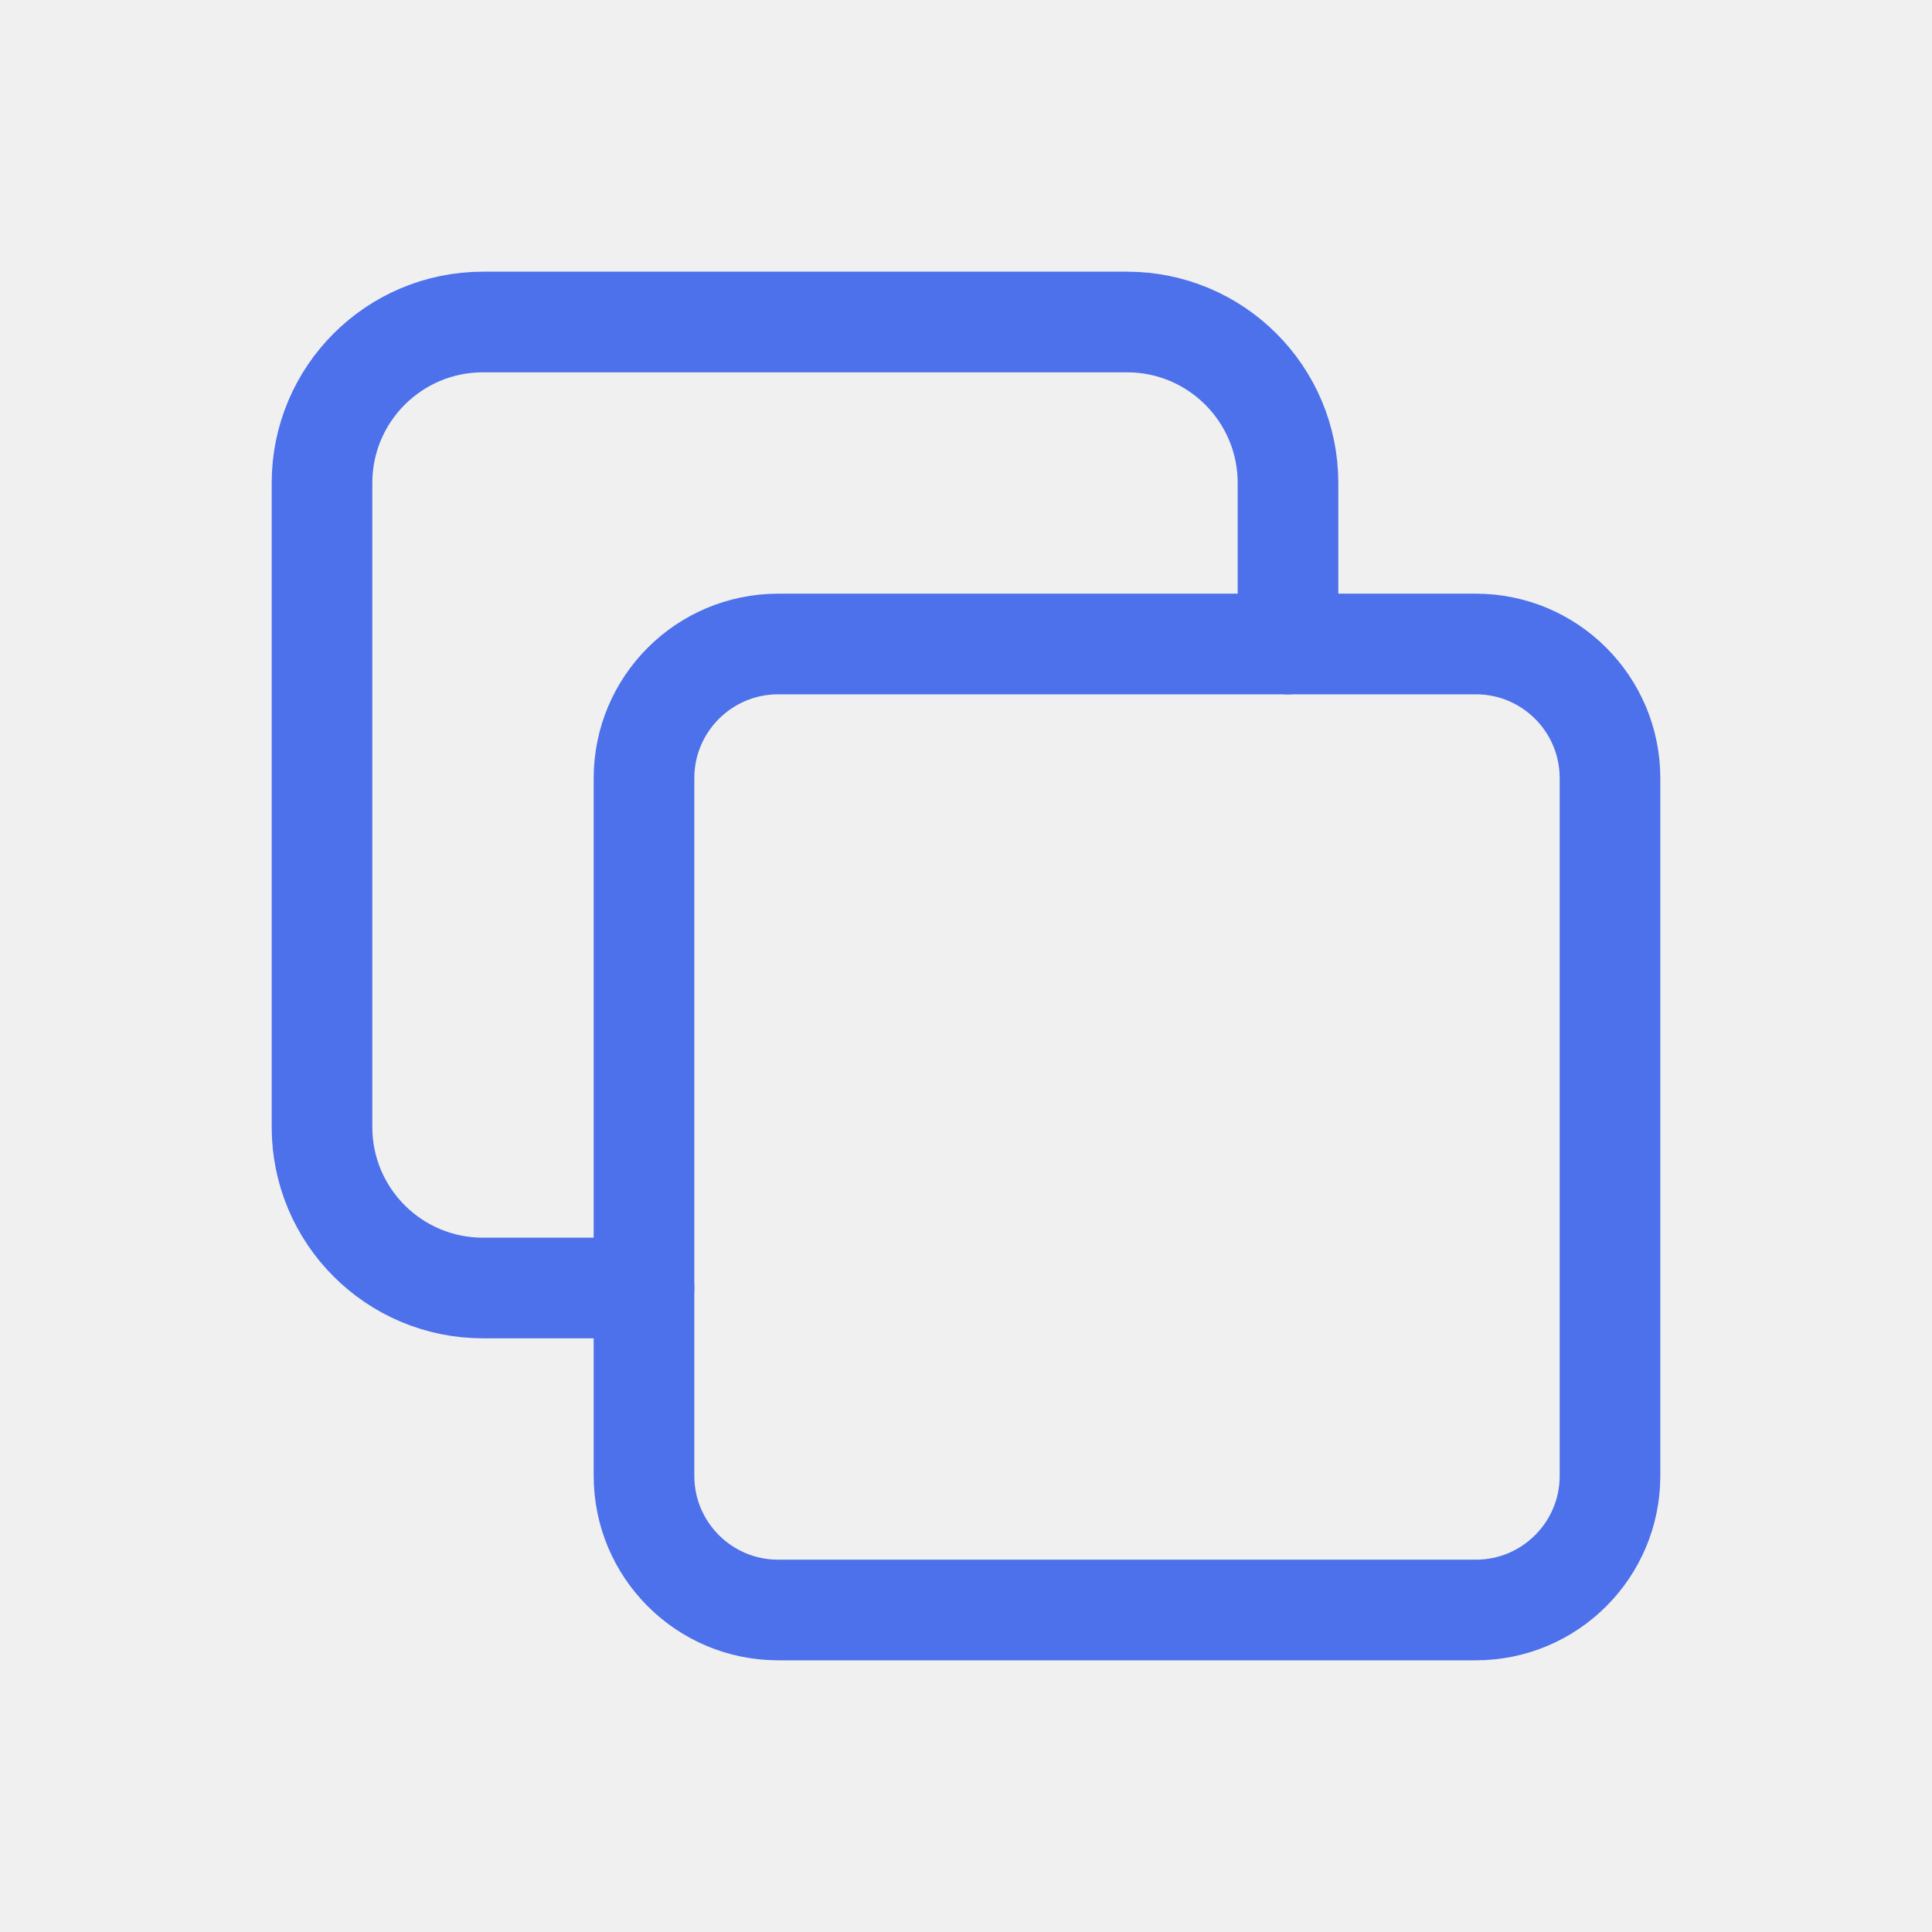
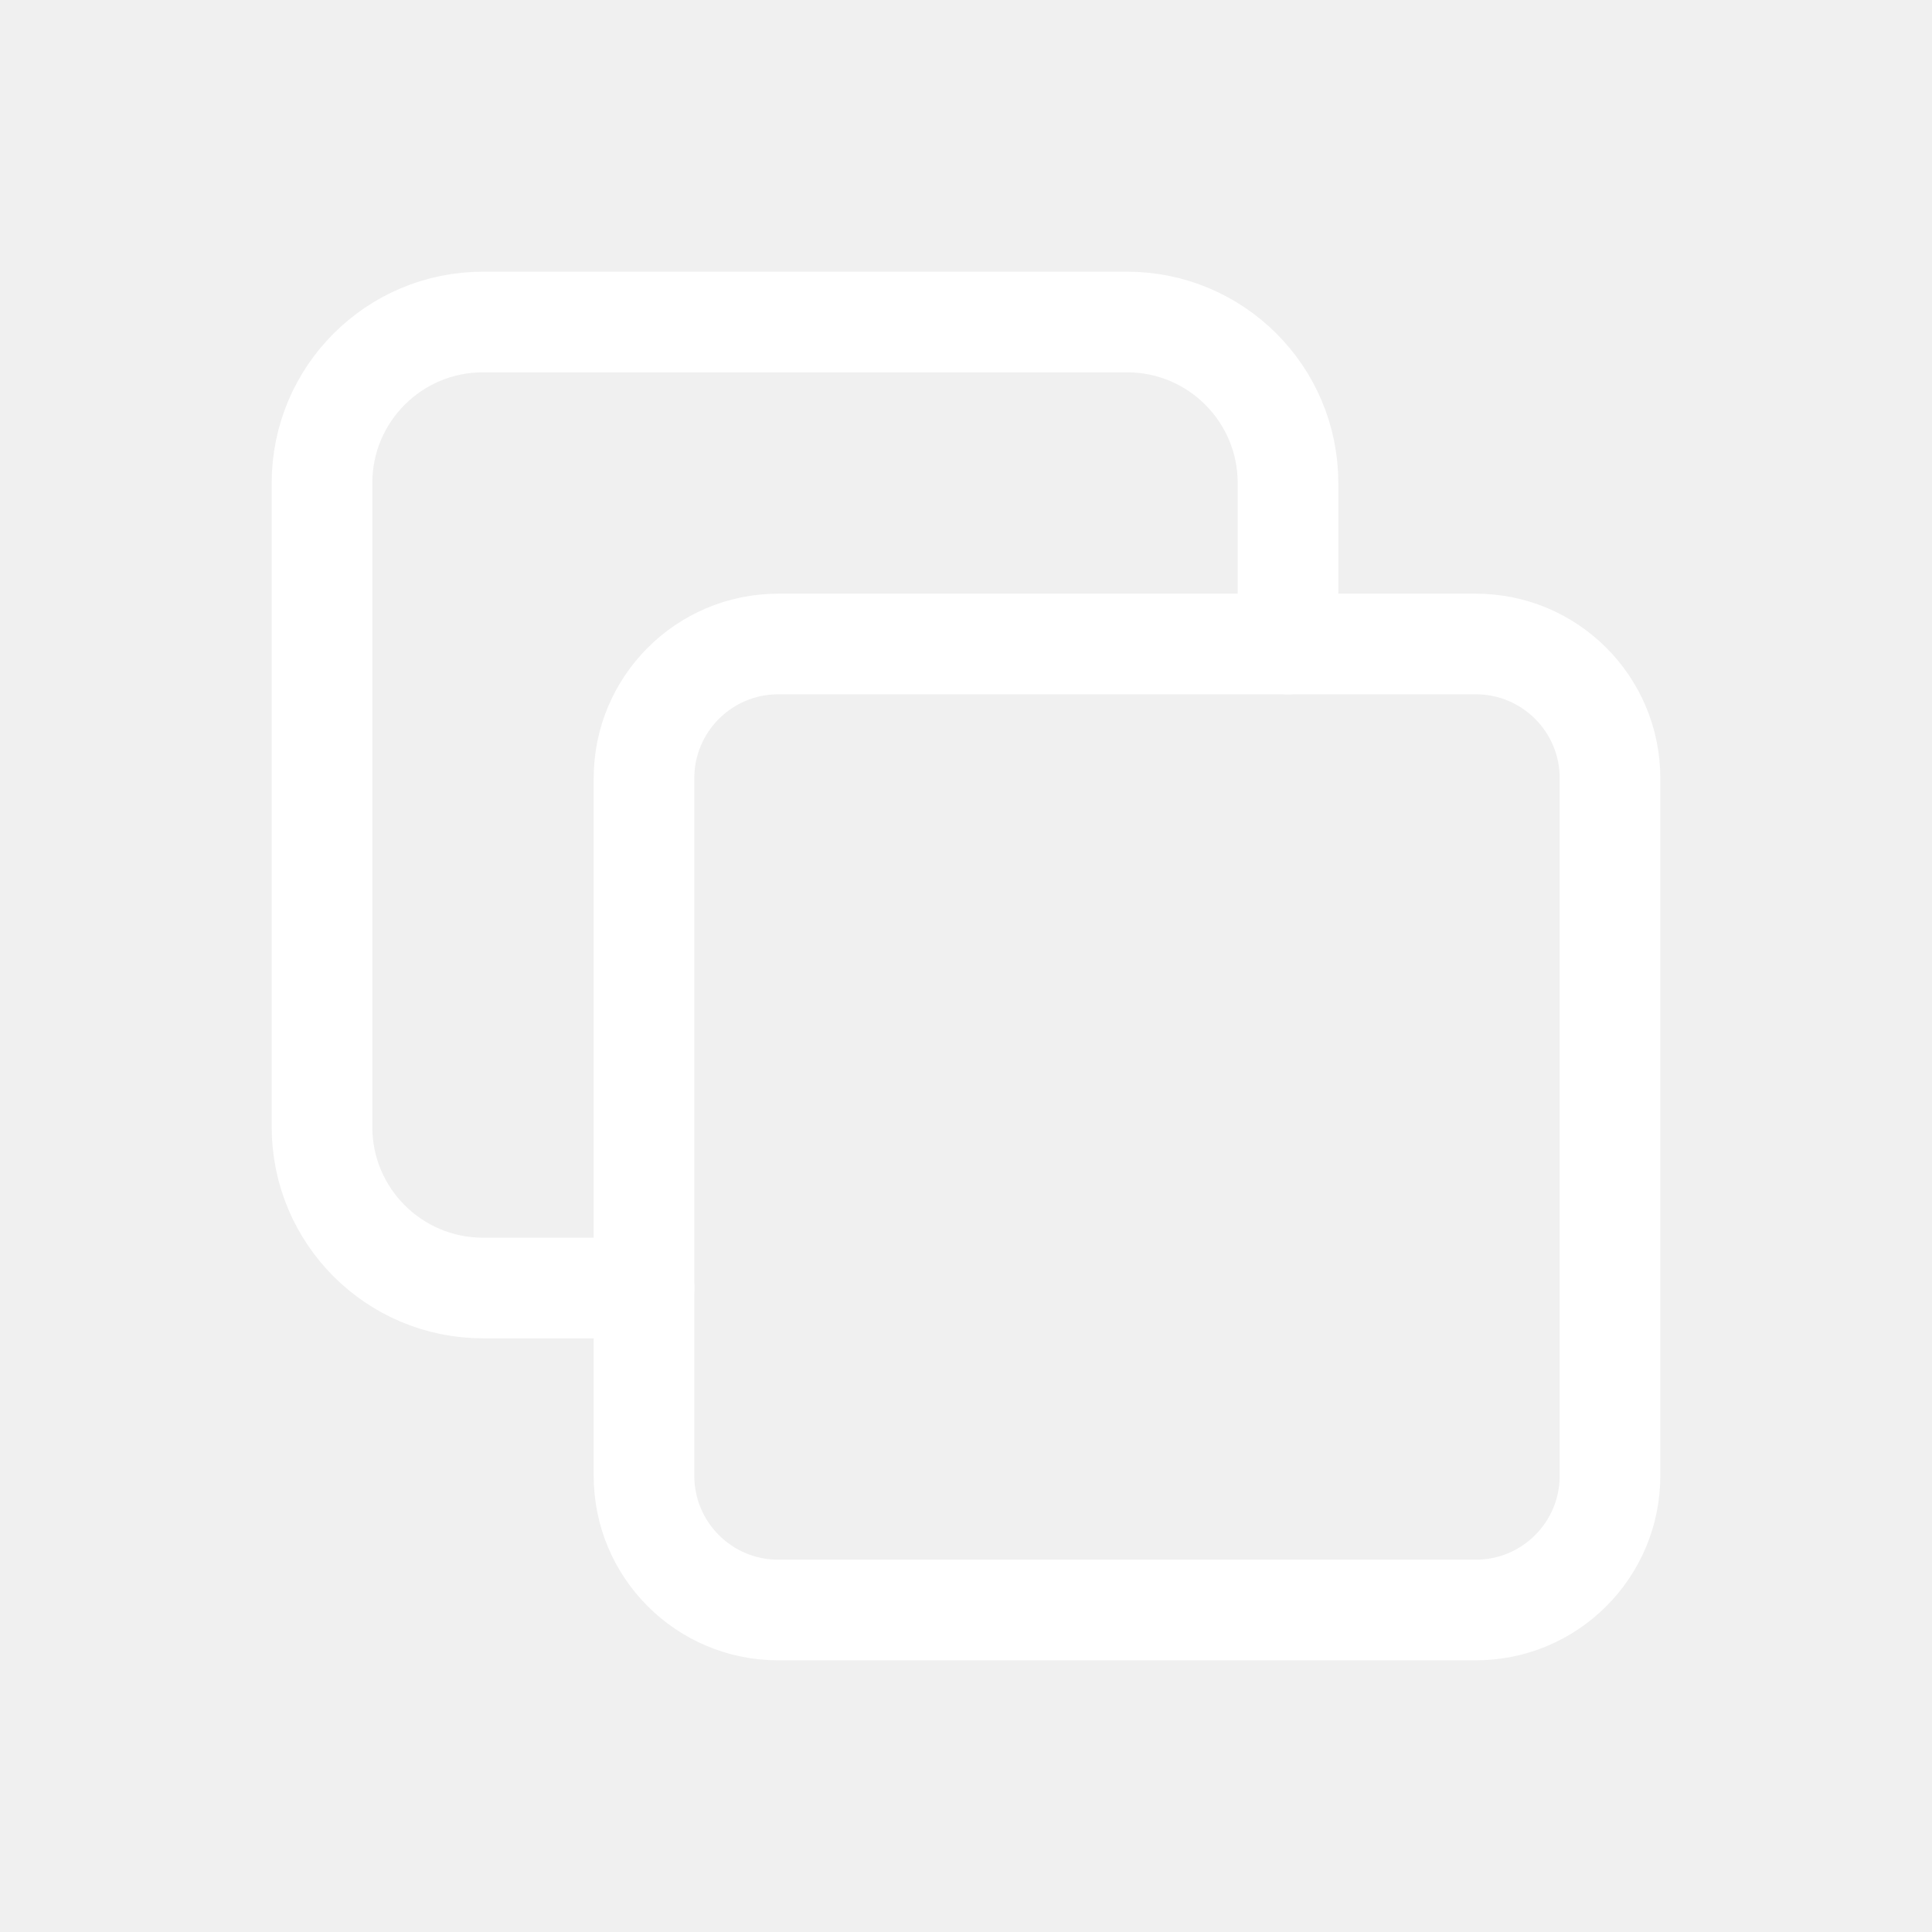
<svg xmlns="http://www.w3.org/2000/svg" width="24" height="24" viewBox="0 0 24 24">
  <g fill="none" fill-rule="evenodd">
    <g>
      <g>
        <g transform="translate(-311, -1529) translate(16, 1513) translate(295, 16)">
          <path d="M0 0L24 0 24 24 0 24z" />
-           <rect width="12" height="12" x="8" y="8" stroke="#4D70EB" stroke-linecap="round" stroke-linejoin="round" stroke-width="1.25" rx="1.667" />
-           <path stroke="#4D70EB" stroke-linecap="round" stroke-linejoin="round" stroke-width="1.25" d="M16 8V6c0-1.105-.895-2-2-2H6c-1.105 0-2 .895-2 2v8c0 1.105.895 2 2 2h2" />
+           <rect width="12" height="12" x="8" y="8" stroke="#FFFFFF" stroke-linecap="round" stroke-linejoin="round" stroke-width="1.25" rx="1.667" />
+           <path stroke="#FFFFFF" stroke-linecap="round" stroke-linejoin="round" stroke-width="1.25" d="M16 8V6c0-1.105-.895-2-2-2H6c-1.105 0-2 .895-2 2v8c0 1.105.895 2 2 2h2" />
        </g>
      </g>
    </g>
  </g>
</svg>
